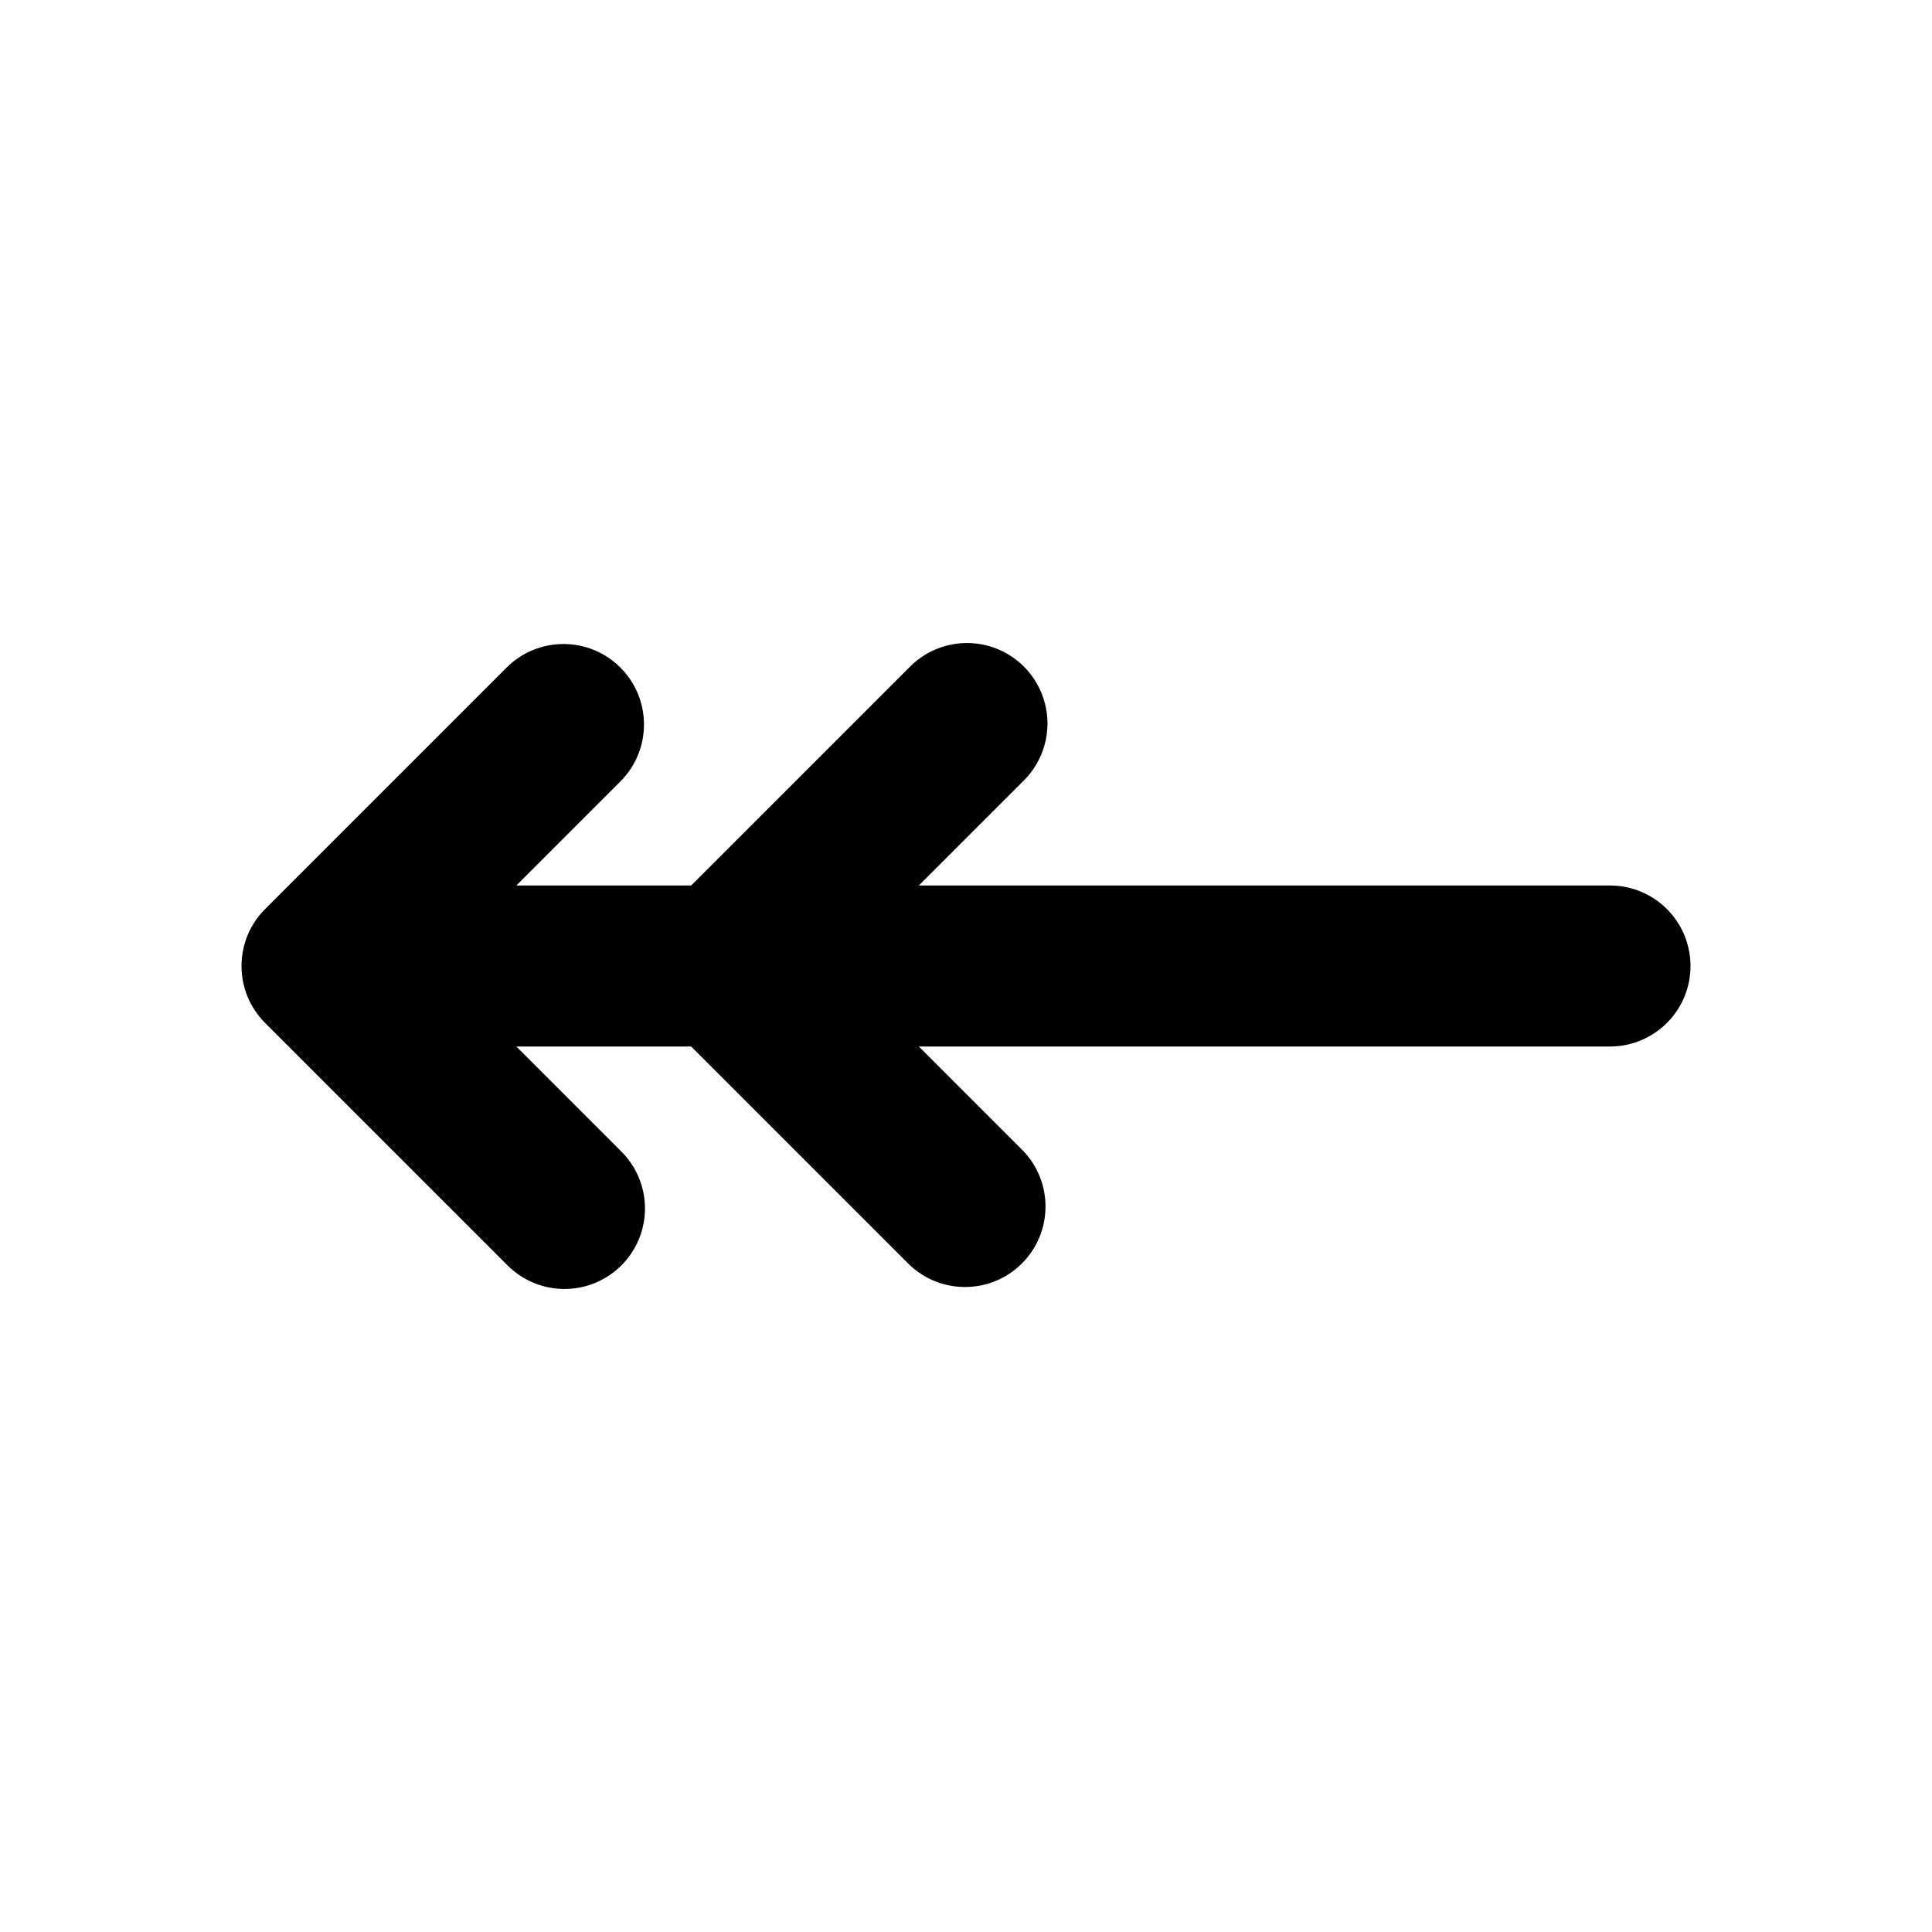
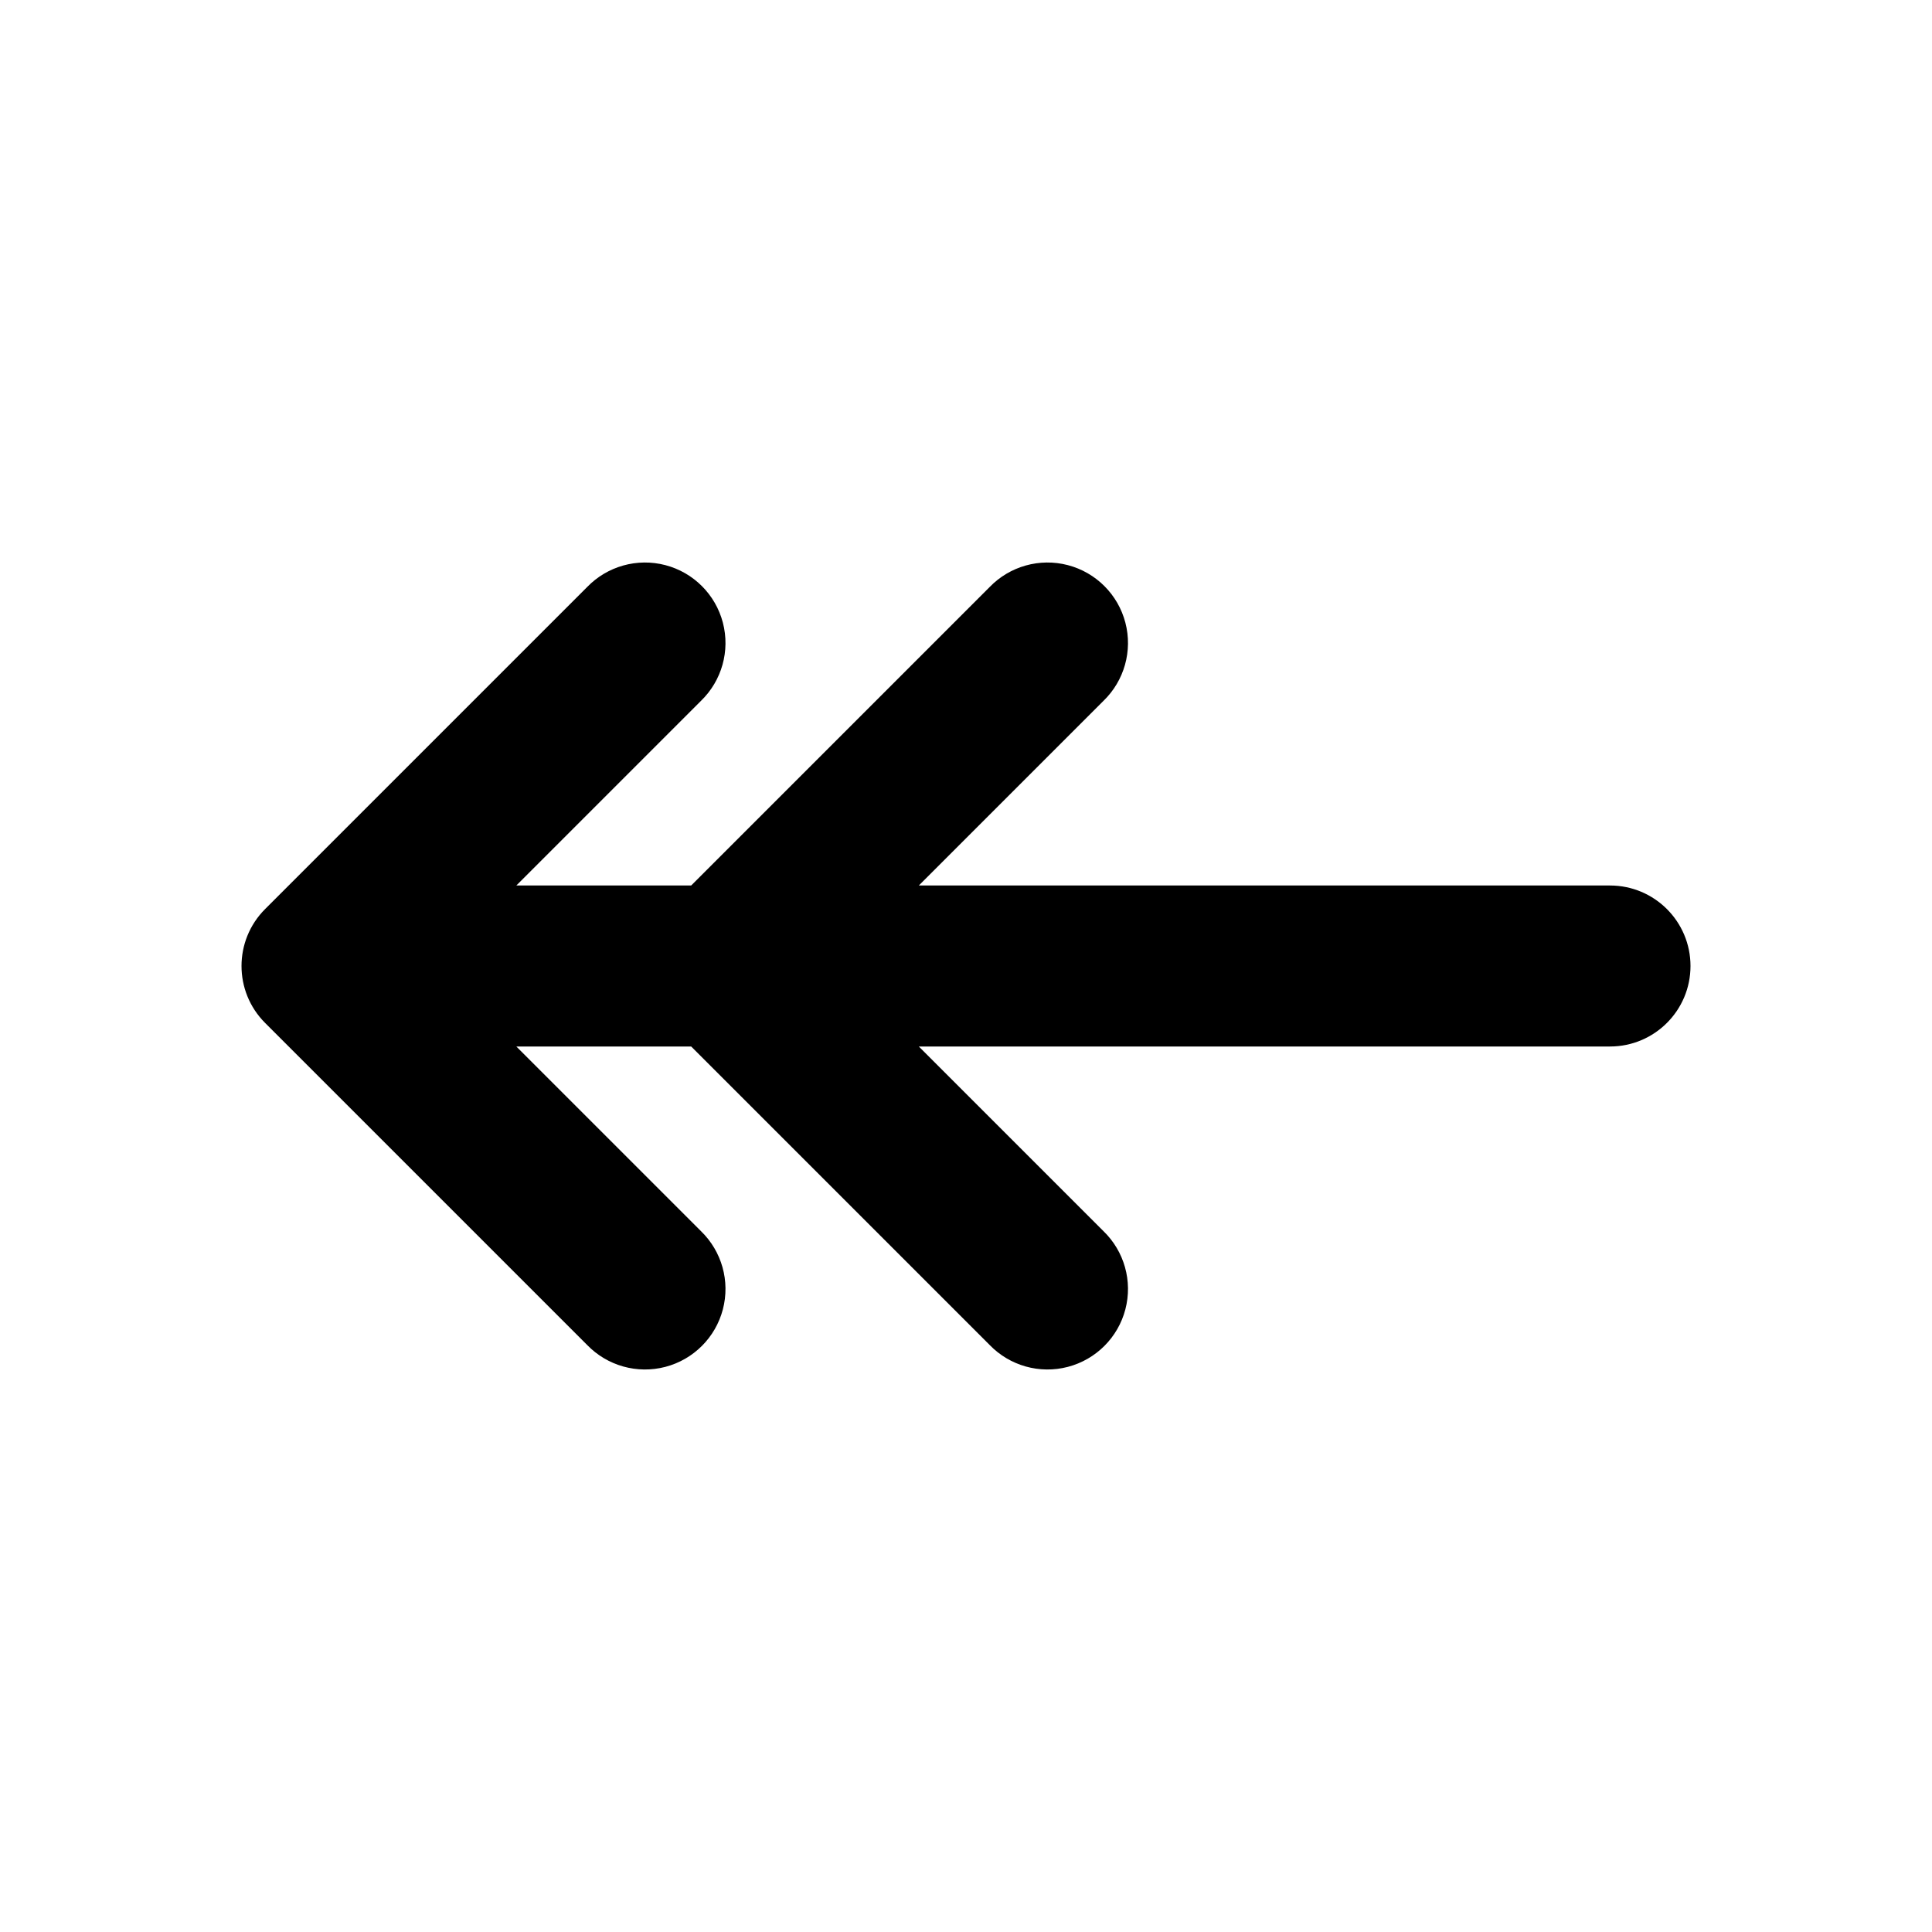
<svg xmlns="http://www.w3.org/2000/svg" width="24" height="24" fill="none" viewBox="0 0 24 24">
-   <path fill="#000" fill-rule="evenodd" d="M7.707 8.293a1 1 0 0 1 0 1.414L6.414 11h2.172l2.707-2.707a1 1 0 1 1 1.414 1.414L11.414 11H20a1 1 0 1 1 0 2h-8.586l1.293 1.293a1 1 0 0 1-1.414 1.414L8.586 13H6.414l1.293 1.293a1 1 0 1 1-1.414 1.414l-3-3a1 1 0 0 1 0-1.414l3-3a1 1 0 0 1 1.414 0" clip-rule="evenodd" />
+   <path fill="#000" d="M12.293 7.293a1 1 0 1 1 1.414 1.414L11.414 11H20a1 1 0 1 1 0 2h-8.586l2.293 2.293a1 1 0 1 1-1.414 1.414L8.586 13H6.414l2.293 2.293a1 1 0 1 1-1.414 1.414l-4-4a1 1 0 0 1 0-1.414l4-4a1 1 0 1 1 1.414 1.414L6.414 11h2.172z" />
</svg>
